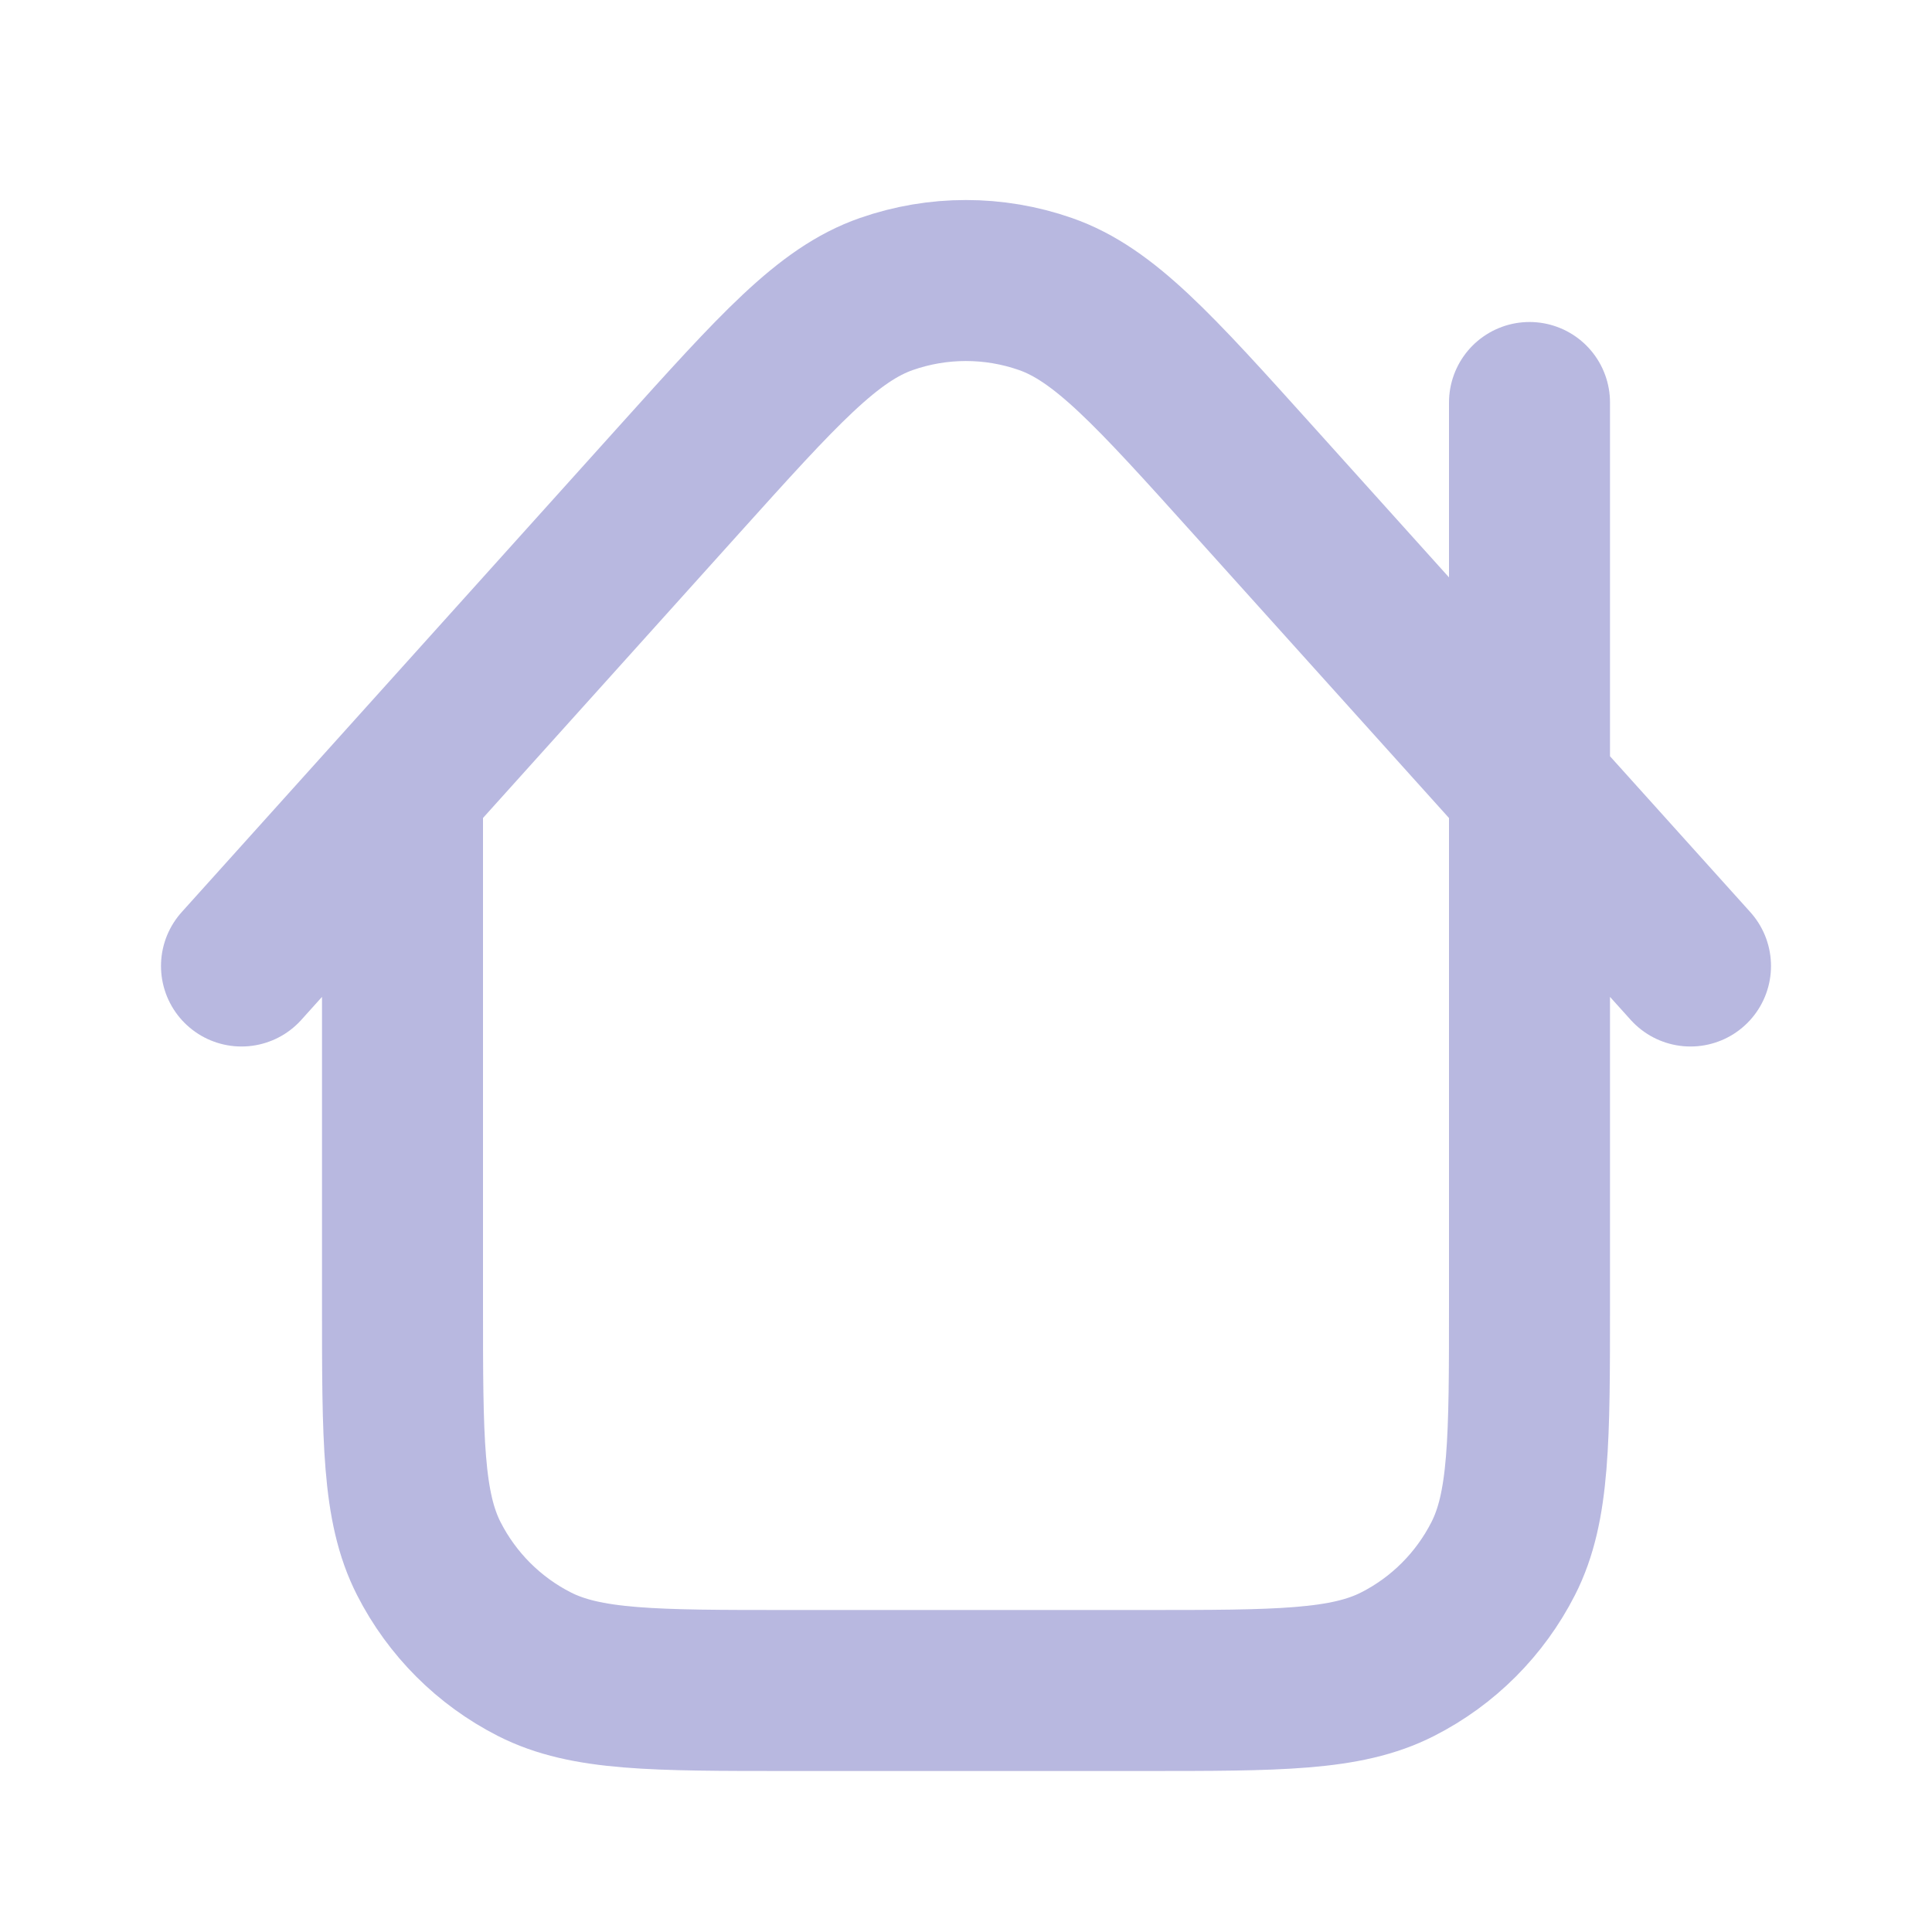
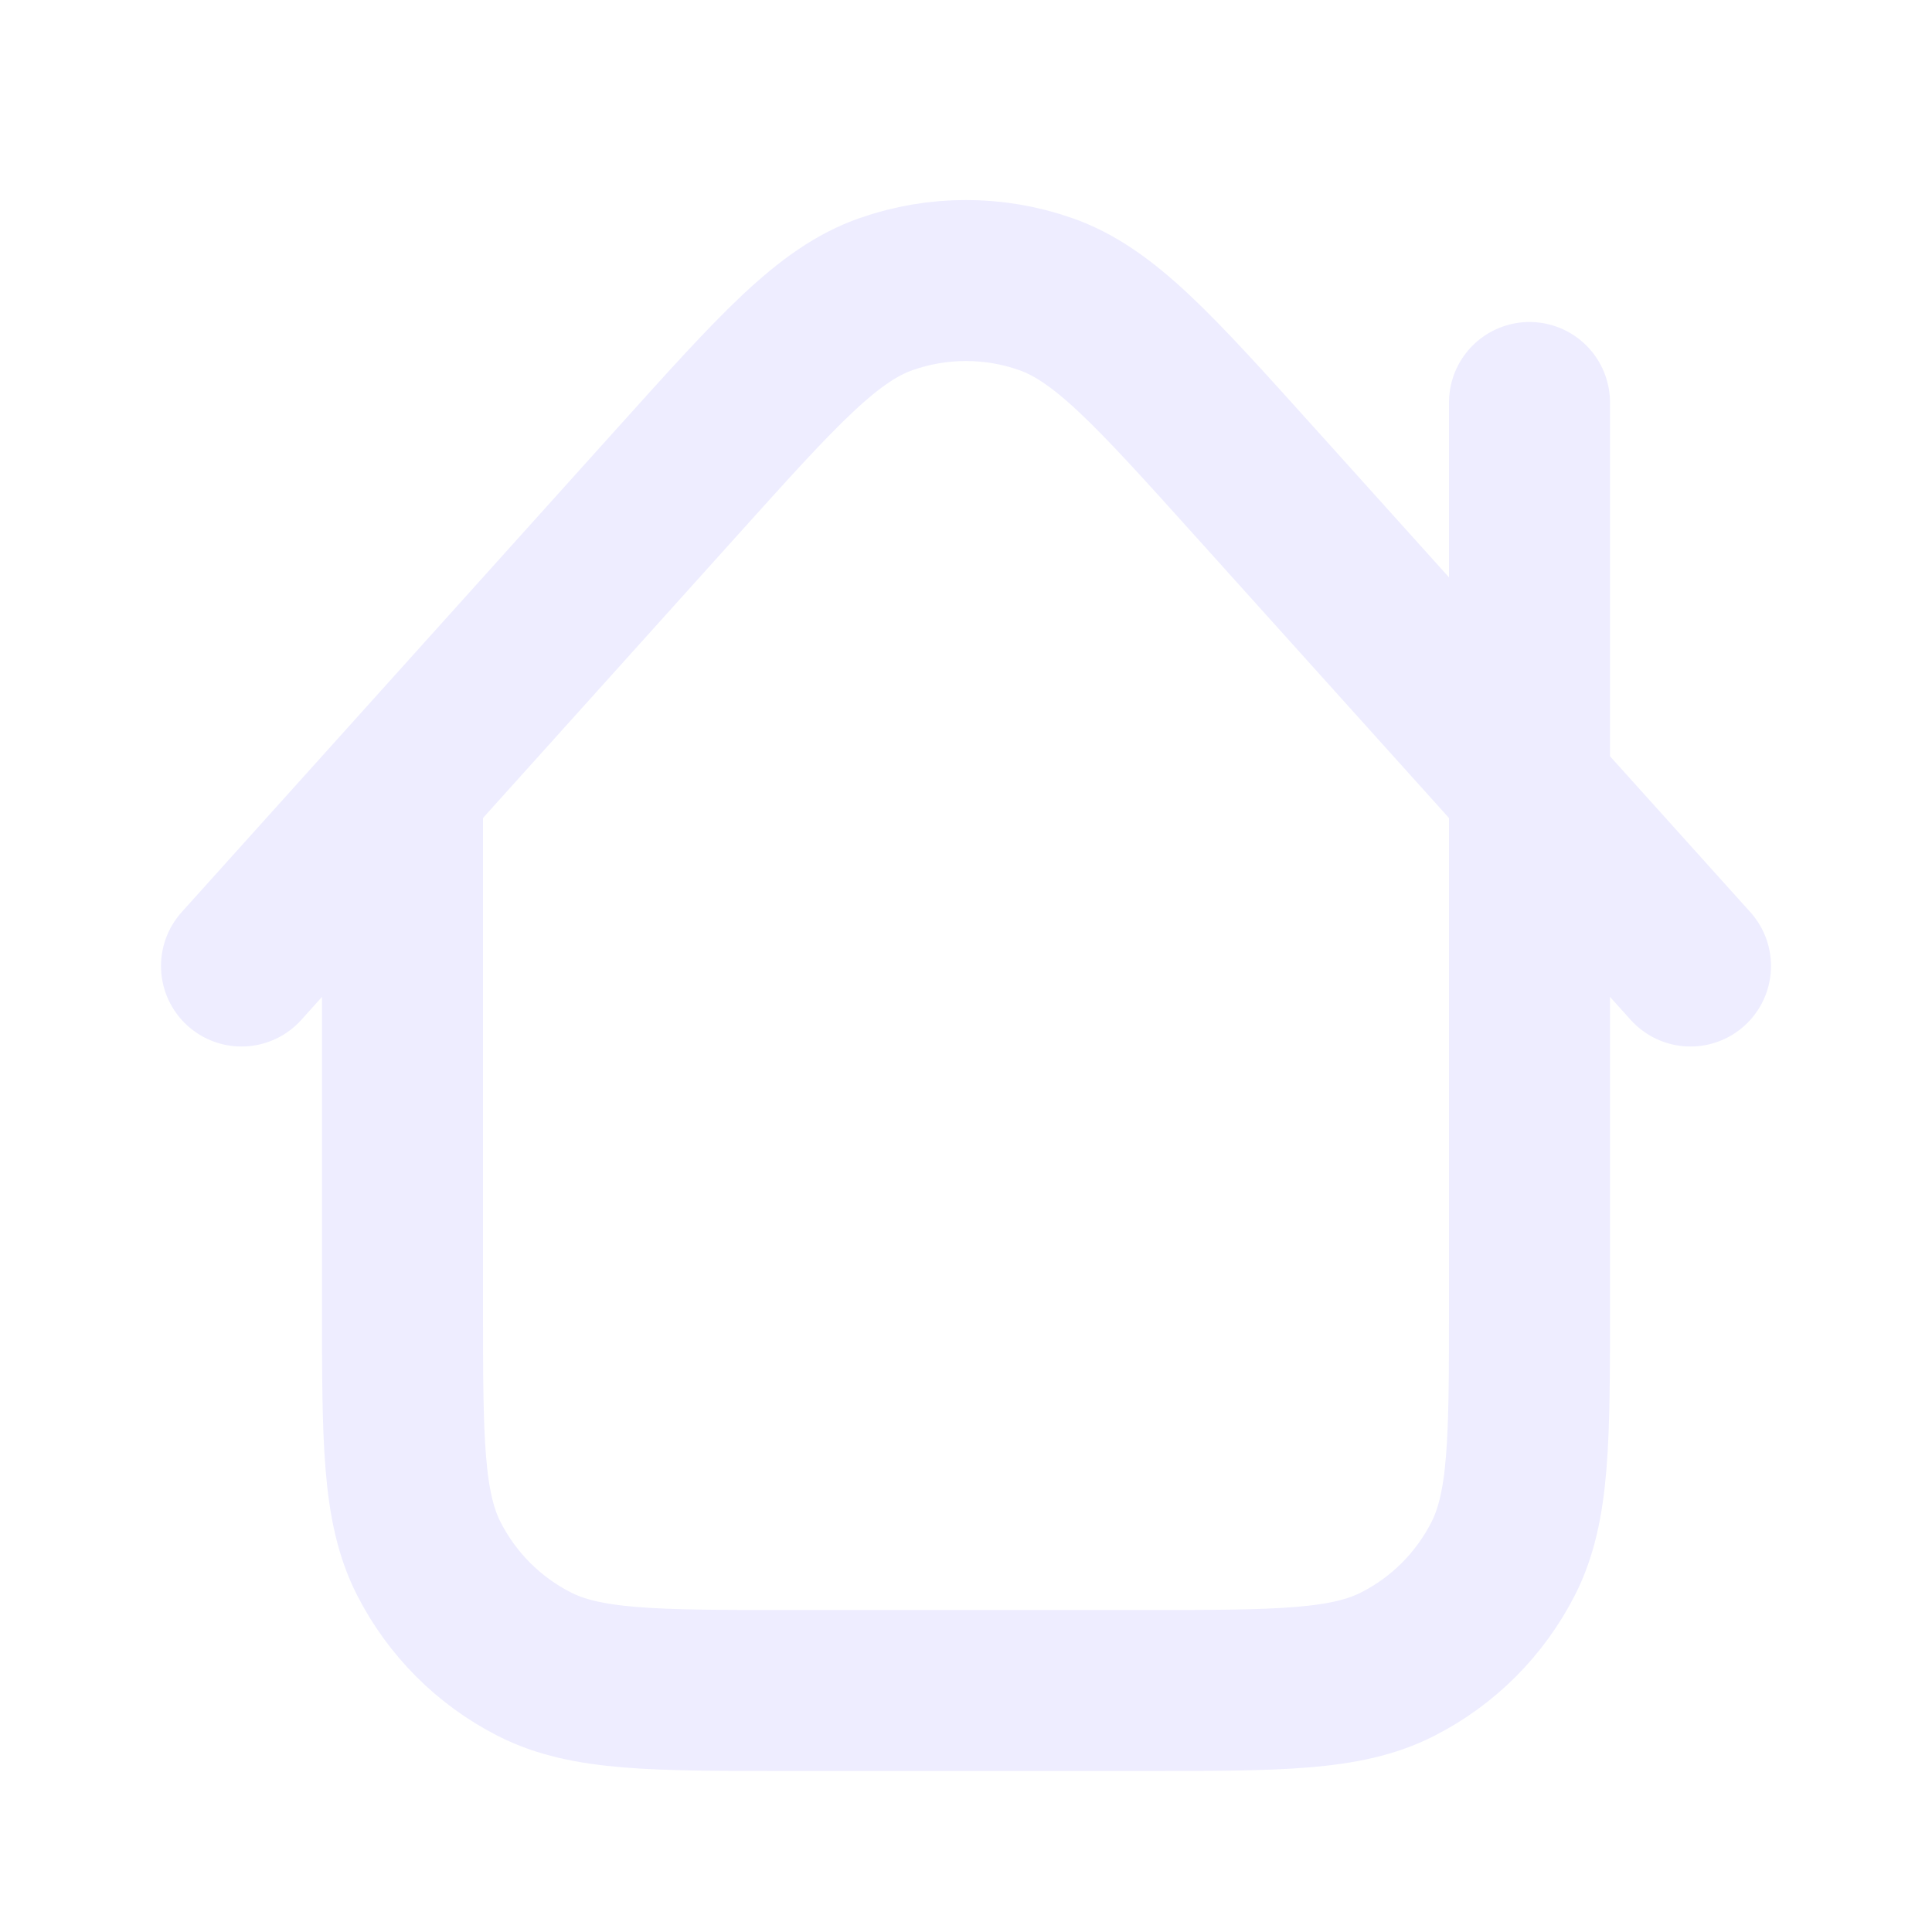
<svg xmlns="http://www.w3.org/2000/svg" width="24" height="24" viewBox="0 0 24 24" fill="none">
-   <path d="M5 9.778V16.2C5 17.88 5 18.72 5.327 19.362C5.615 19.927 6.074 20.386 6.638 20.673C7.28 21 8.12 21 9.8 21H14.2C15.88 21 16.72 21 17.362 20.673C17.927 20.386 18.385 19.927 18.673 19.362C19 18.72 19 17.88 19 16.2V5M21 12L15.567 5.964C14.331 4.591 13.713 3.905 12.986 3.652C12.347 3.429 11.651 3.429 11.012 3.652C10.284 3.905 9.667 4.592 8.431 5.965L3 12" stroke="#B8B8E0" stroke-width="2" stroke-linecap="round" stroke-linejoin="round" />
+   <path d="M5 9.778V16.2C5 17.88 5 18.72 5.327 19.362C5.615 19.927 6.074 20.386 6.638 20.673C7.28 21 8.12 21 9.8 21H14.2C15.88 21 16.72 21 17.362 20.673C17.927 20.386 18.385 19.927 18.673 19.362C19 18.72 19 17.88 19 16.2V5M21 12L15.567 5.964C14.331 4.591 13.713 3.905 12.986 3.652C12.347 3.429 11.651 3.429 11.012 3.652C10.284 3.905 9.667 4.592 8.431 5.965L3 12" stroke="#EEEDFF" stroke-width="2" stroke-linecap="round" stroke-linejoin="round" />
</svg>
